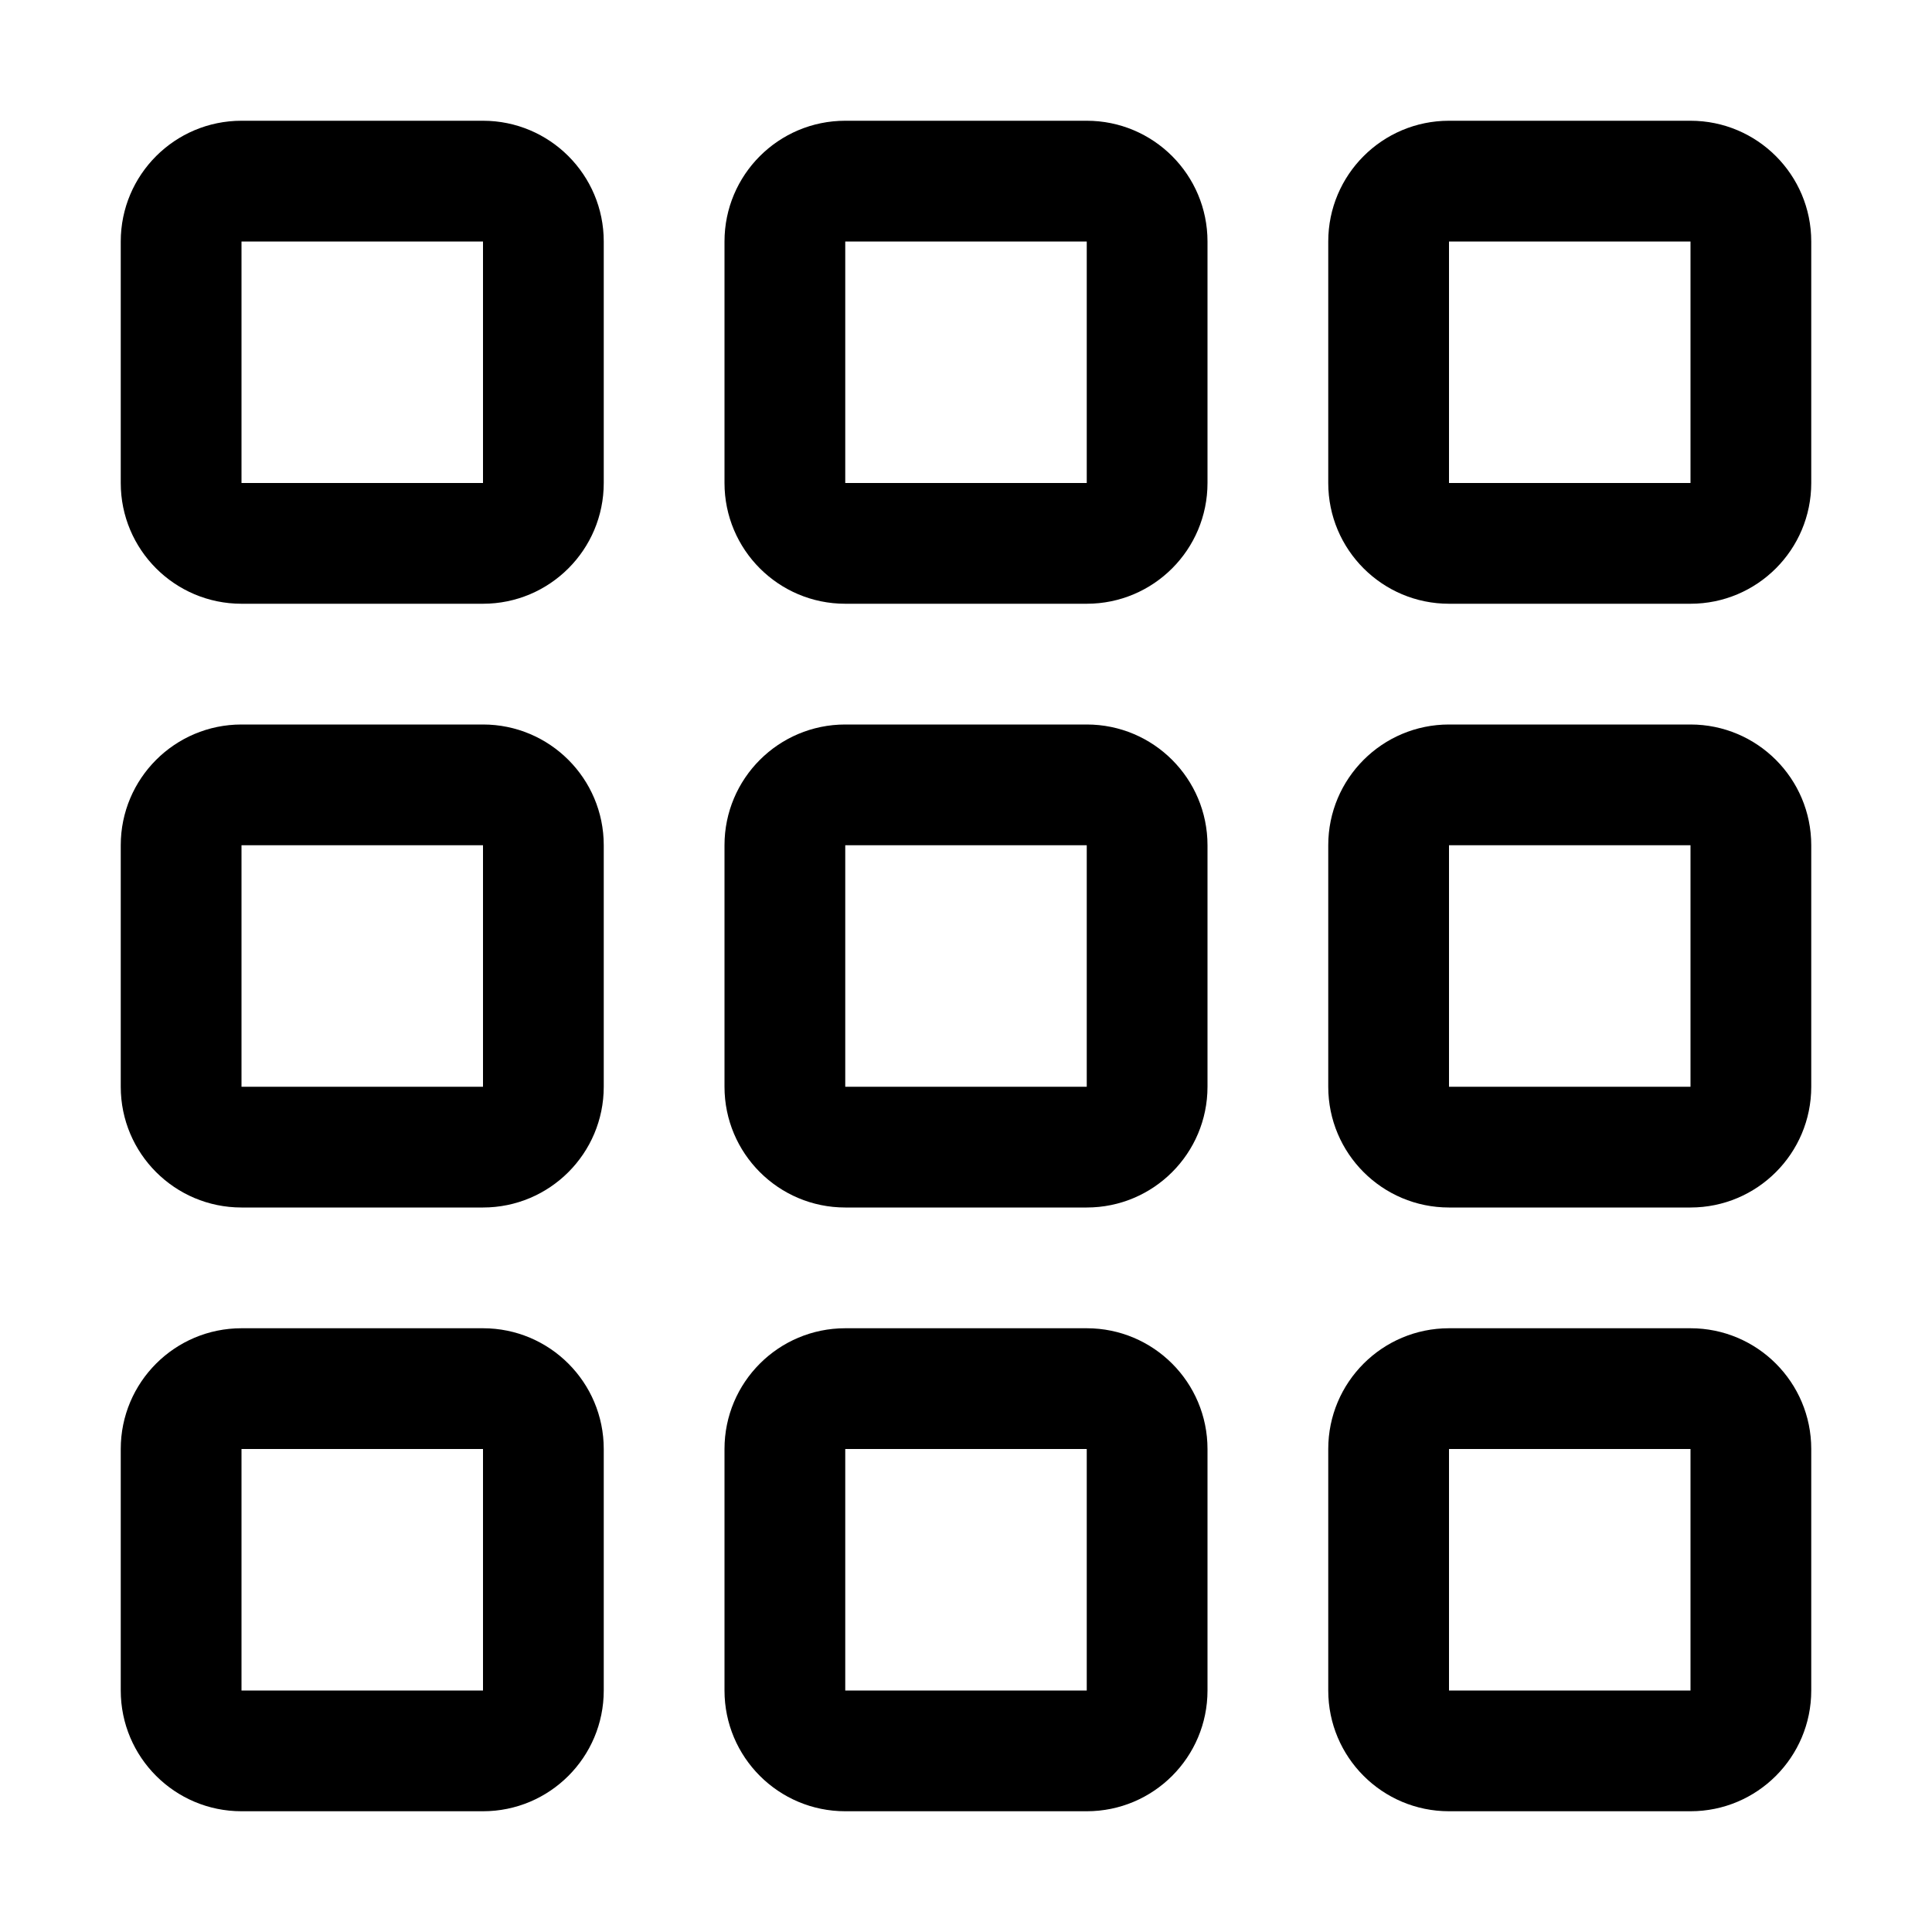
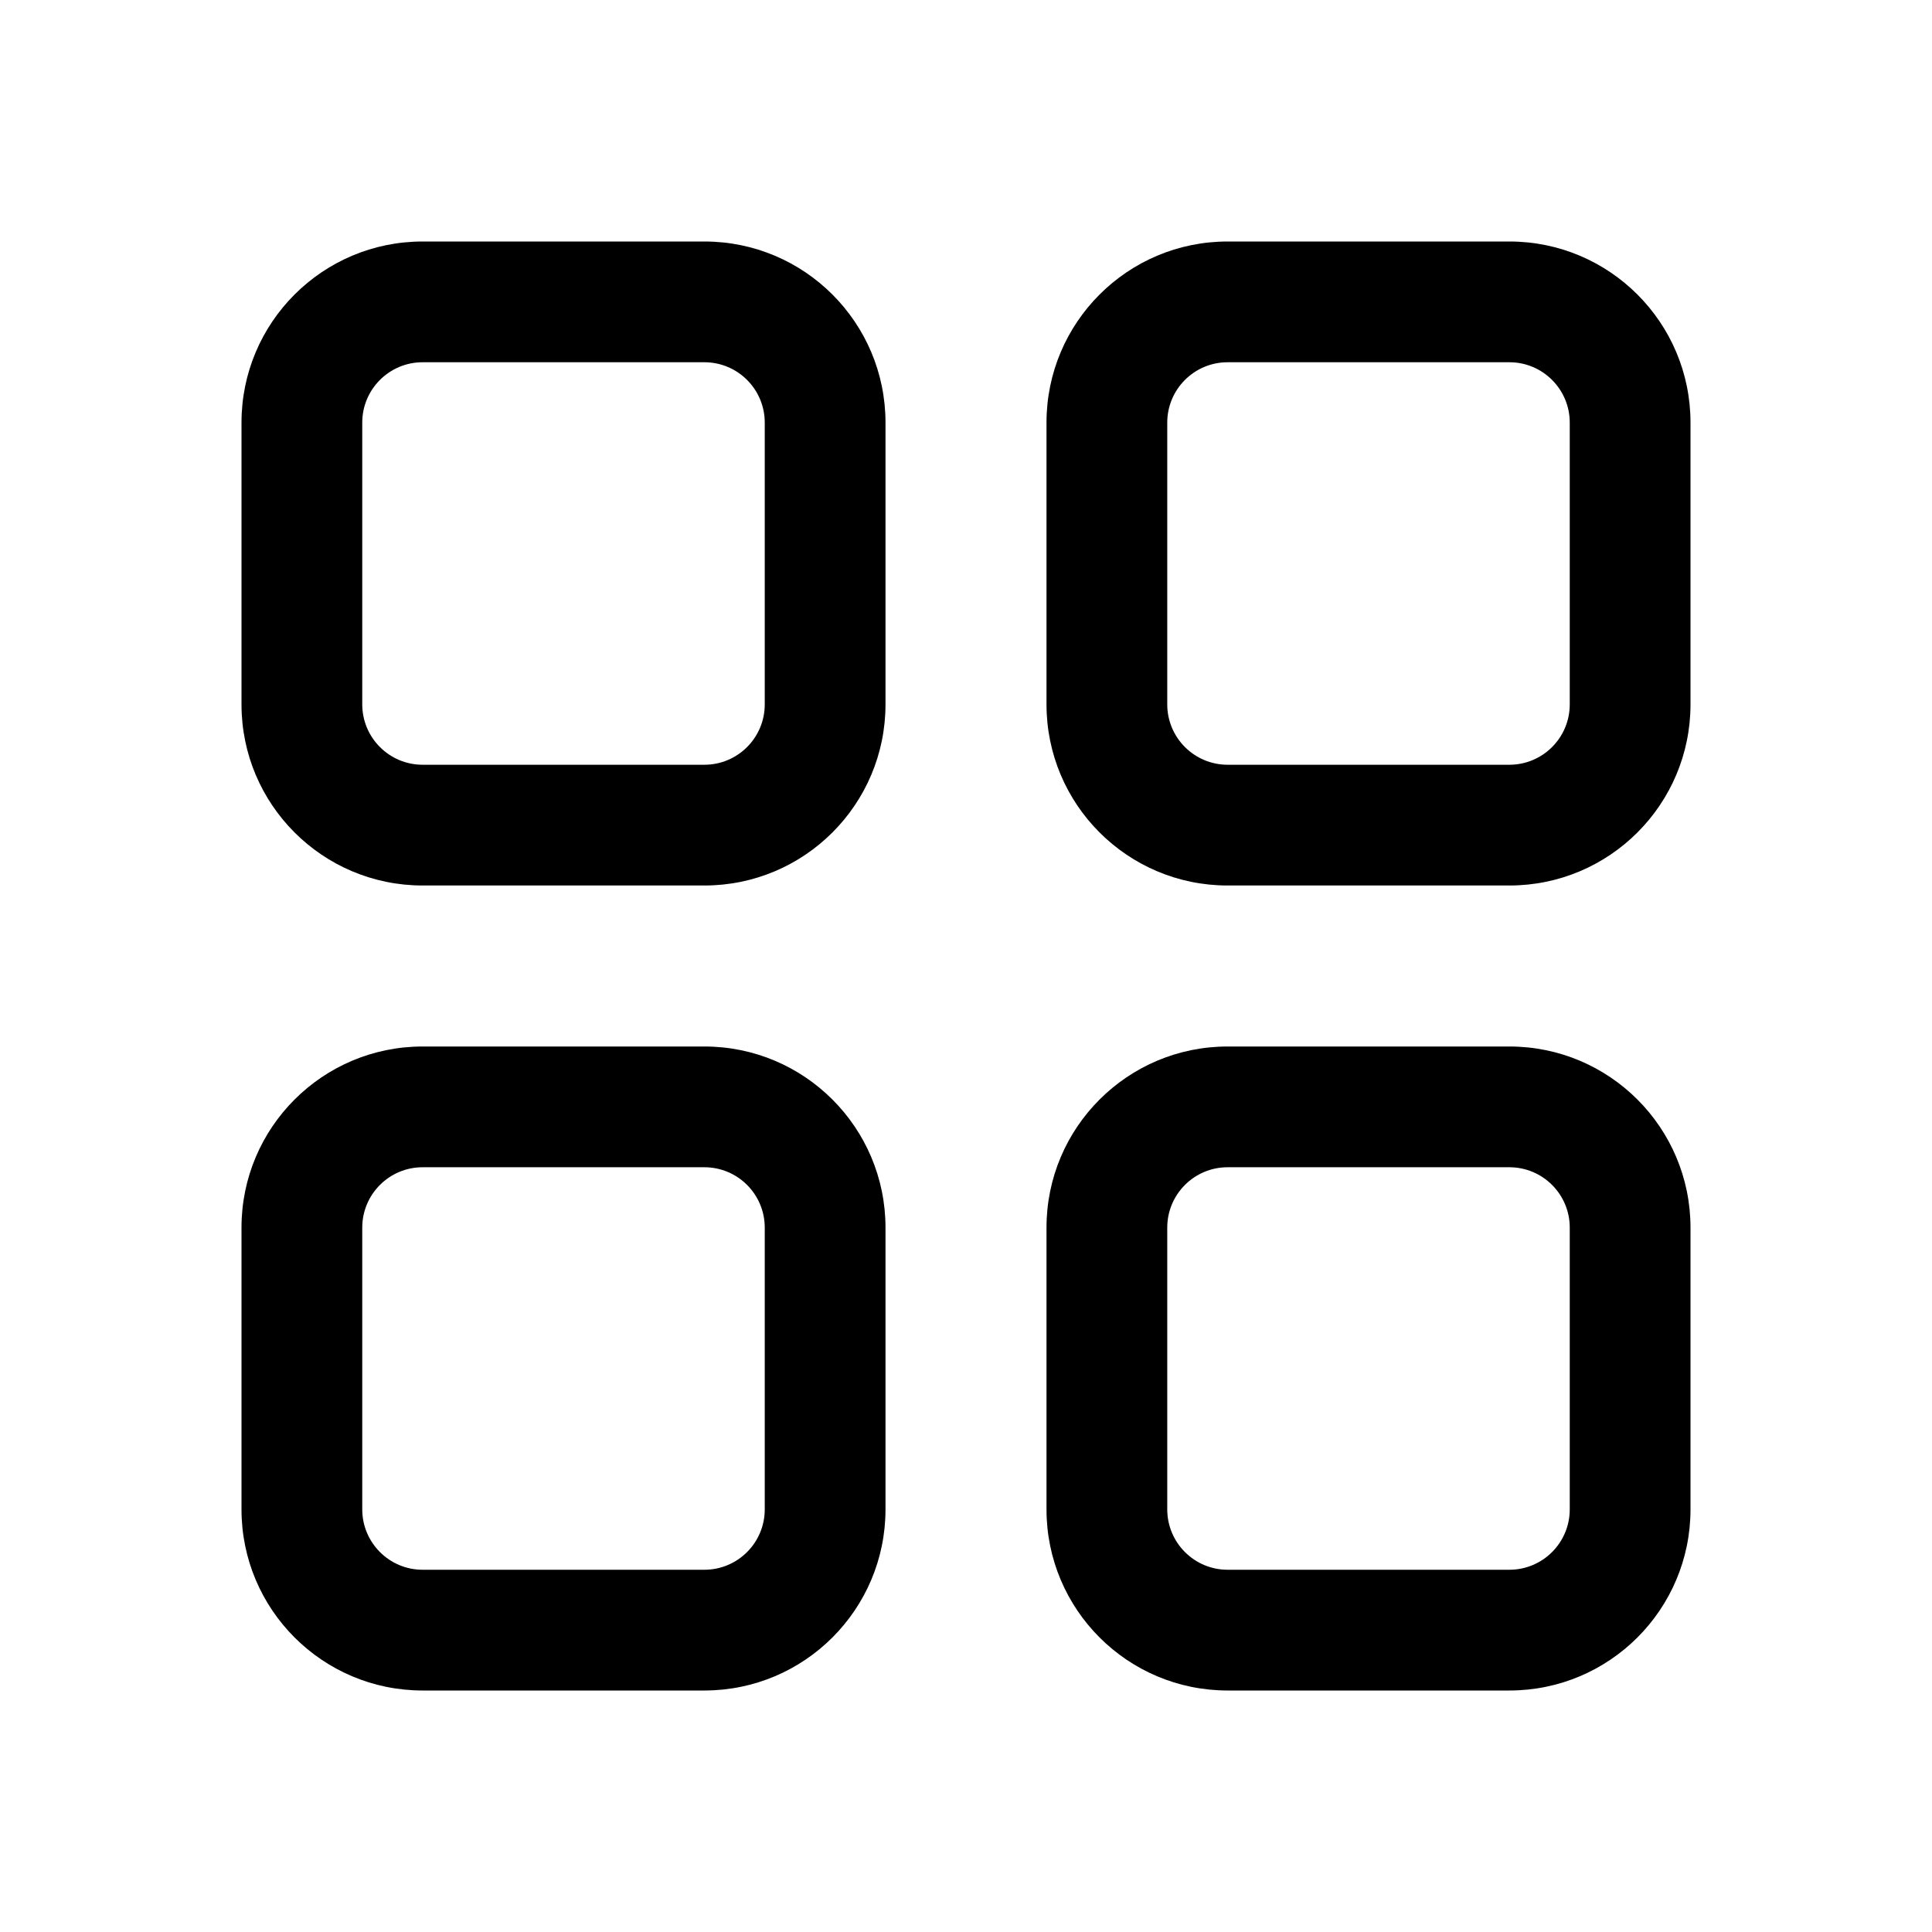
- <svg xmlns="http://www.w3.org/2000/svg" viewBox="0 0 32 32">
-   <path d="M8 30H4a2 2 0 0 1-2-2v-4a2 2 0 0 1 2-2h4a2 2 0 0 1 2 2v4a2 2 0 0 1-2 2zm-4-6v4h4v-4z" fill="currentColor">
-     </path>
-   <path d="M18 30h-4a2 2 0 0 1-2-2v-4a2 2 0 0 1 2-2h4a2 2 0 0 1 2 2v4a2 2 0 0 1-2 2zm-4-6v4h4v-4z" fill="currentColor" />
-   <path d="M28 30h-4a2 2 0 0 1-2-2v-4a2 2 0 0 1 2-2h4a2 2 0 0 1 2 2v4a2 2 0 0 1-2 2zm-4-6v4h4v-4z" fill="currentColor" />
-   <path d="M8 20H4a2 2 0 0 1-2-2v-4a2 2 0 0 1 2-2h4a2 2 0 0 1 2 2v4a2 2 0 0 1-2 2zm-4-6v4h4v-4z" fill="currentColor">
-     </path>
-   <path d="M18 20h-4a2 2 0 0 1-2-2v-4a2 2 0 0 1 2-2h4a2 2 0 0 1 2 2v4a2 2 0 0 1-2 2zm-4-6v4h4v-4z" fill="currentColor" />
-   <path d="M28 20h-4a2 2 0 0 1-2-2v-4a2 2 0 0 1 2-2h4a2 2 0 0 1 2 2v4a2 2 0 0 1-2 2zm-4-6v4h4v-4z" fill="currentColor" />
-   <path d="M8 10H4a2 2 0 0 1-2-2V4a2 2 0 0 1 2-2h4a2 2 0 0 1 2 2v4a2 2 0 0 1-2 2zM4 4v4h4V4z" fill="currentColor">
-     </path>
-   <path d="M18 10h-4a2 2 0 0 1-2-2V4a2 2 0 0 1 2-2h4a2 2 0 0 1 2 2v4a2 2 0 0 1-2 2zm-4-6v4h4V4z" fill="currentColor">
-     </path>
-   <path d="M28 10h-4a2 2 0 0 1-2-2V4a2 2 0 0 1 2-2h4a2 2 0 0 1 2 2v4a2 2 0 0 1-2 2zm-4-6v4h4V4z" fill="currentColor">
-     </path>
+ <svg xmlns="http://www.w3.org/2000/svg" viewBox="0 0 24 24">
+   <g fill="none">
+     <path d="M8.75 13A2.25 2.25 0 0 1 11 15.25v3.5A2.25 2.25 0 0 1 8.75 21h-3.5A2.25 2.25 0 0 1 3 18.75v-3.5A2.25 2.25 0 0 1 5.25 13h3.5zm10 0A2.25 2.25 0 0 1 21 15.25v3.5A2.25 2.25 0 0 1 18.75 21h-3.5A2.25 2.25 0 0 1 13 18.75v-3.5A2.25 2.25 0 0 1 15.25 13h3.5zm-10 1.5h-3.5a.75.75 0 0 0-.75.75v3.5c0 .414.336.75.75.75h3.5a.75.75 0 0 0 .75-.75v-3.5a.75.75 0 0 0-.75-.75zm10 0h-3.5a.75.75 0 0 0-.75.75v3.5c0 .414.336.75.75.75h3.5a.75.75 0 0 0 .75-.75v-3.5a.75.75 0 0 0-.75-.75zM8.75 3A2.25 2.25 0 0 1 11 5.25v3.5A2.25 2.25 0 0 1 8.75 11h-3.5A2.25 2.25 0 0 1 3 8.75v-3.5A2.25 2.25 0 0 1 5.25 3h3.5zm10 0A2.25 2.25 0 0 1 21 5.25v3.5A2.25 2.25 0 0 1 18.75 11h-3.5A2.25 2.25 0 0 1 13 8.75v-3.5A2.25 2.25 0 0 1 15.25 3h3.5zm-10 1.5h-3.5a.75.75 0 0 0-.75.75v3.5c0 .414.336.75.75.75h3.5a.75.75 0 0 0 .75-.75v-3.5a.75.75 0 0 0-.75-.75zm10 0h-3.5a.75.75 0 0 0-.75.75v3.5c0 .414.336.75.75.75h3.5a.75.75 0 0 0 .75-.75v-3.5a.75.75 0 0 0-.75-.75z" fill="currentColor" />
+   </g>
</svg>
